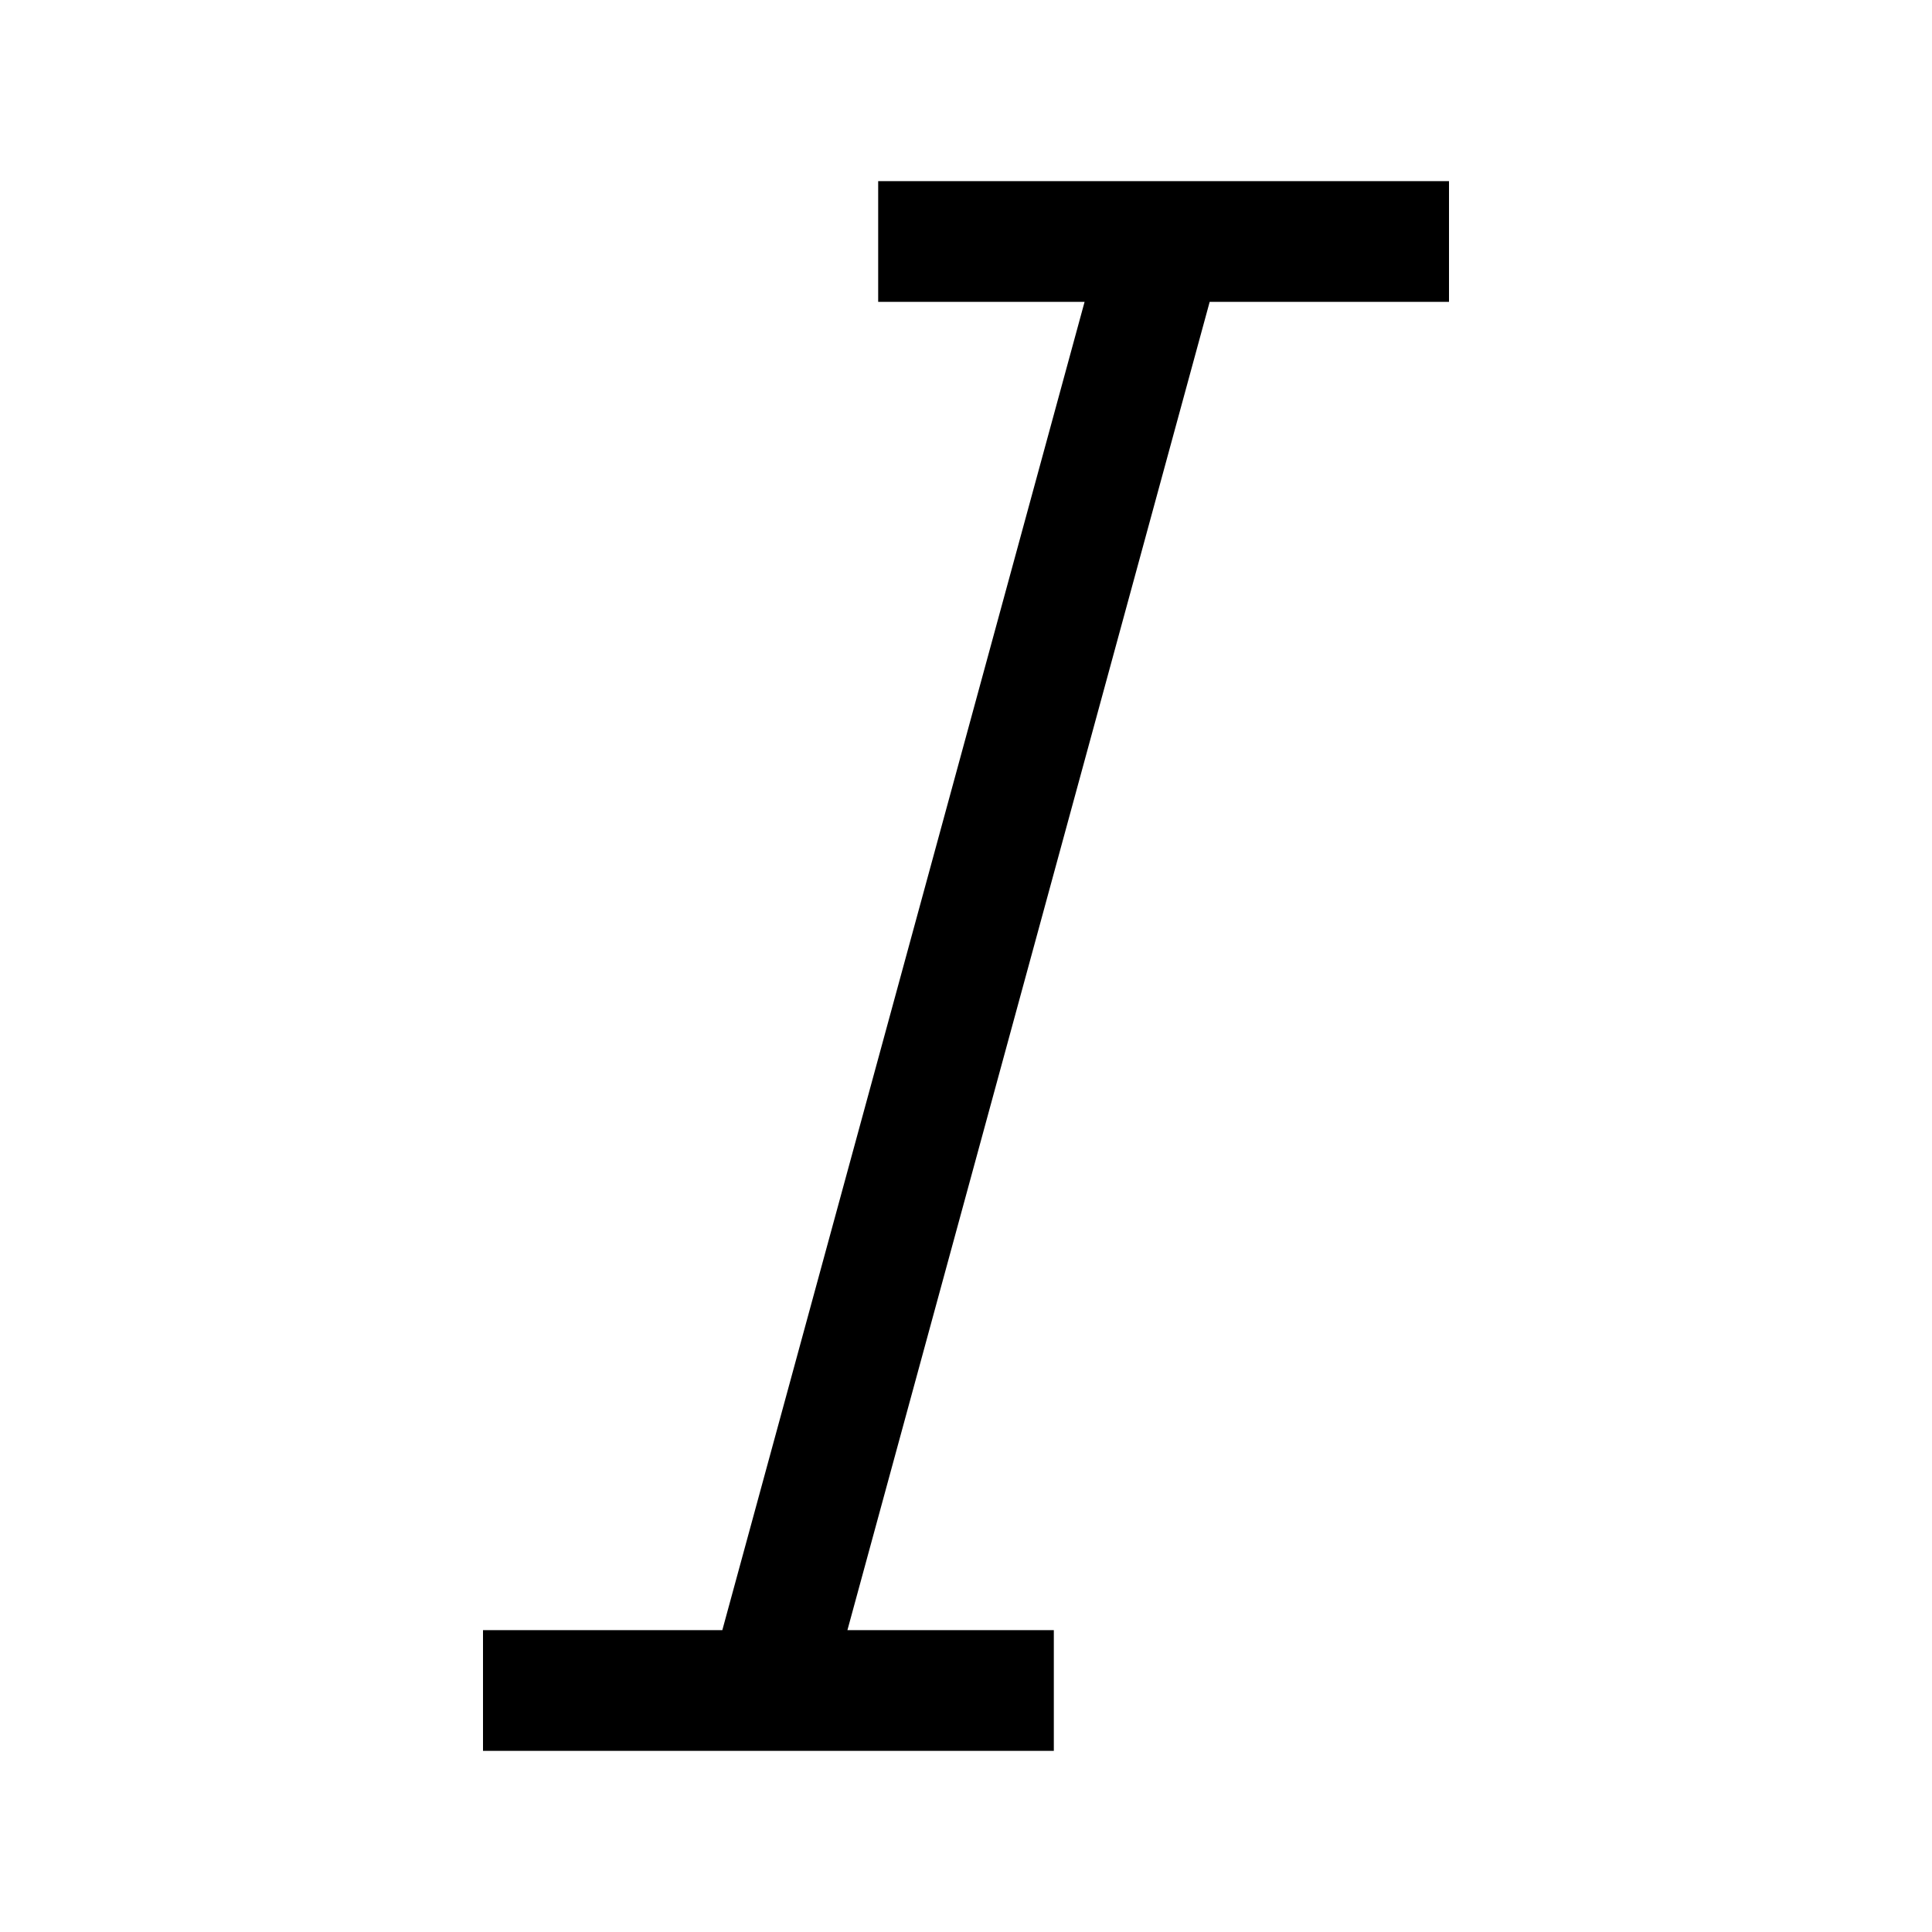
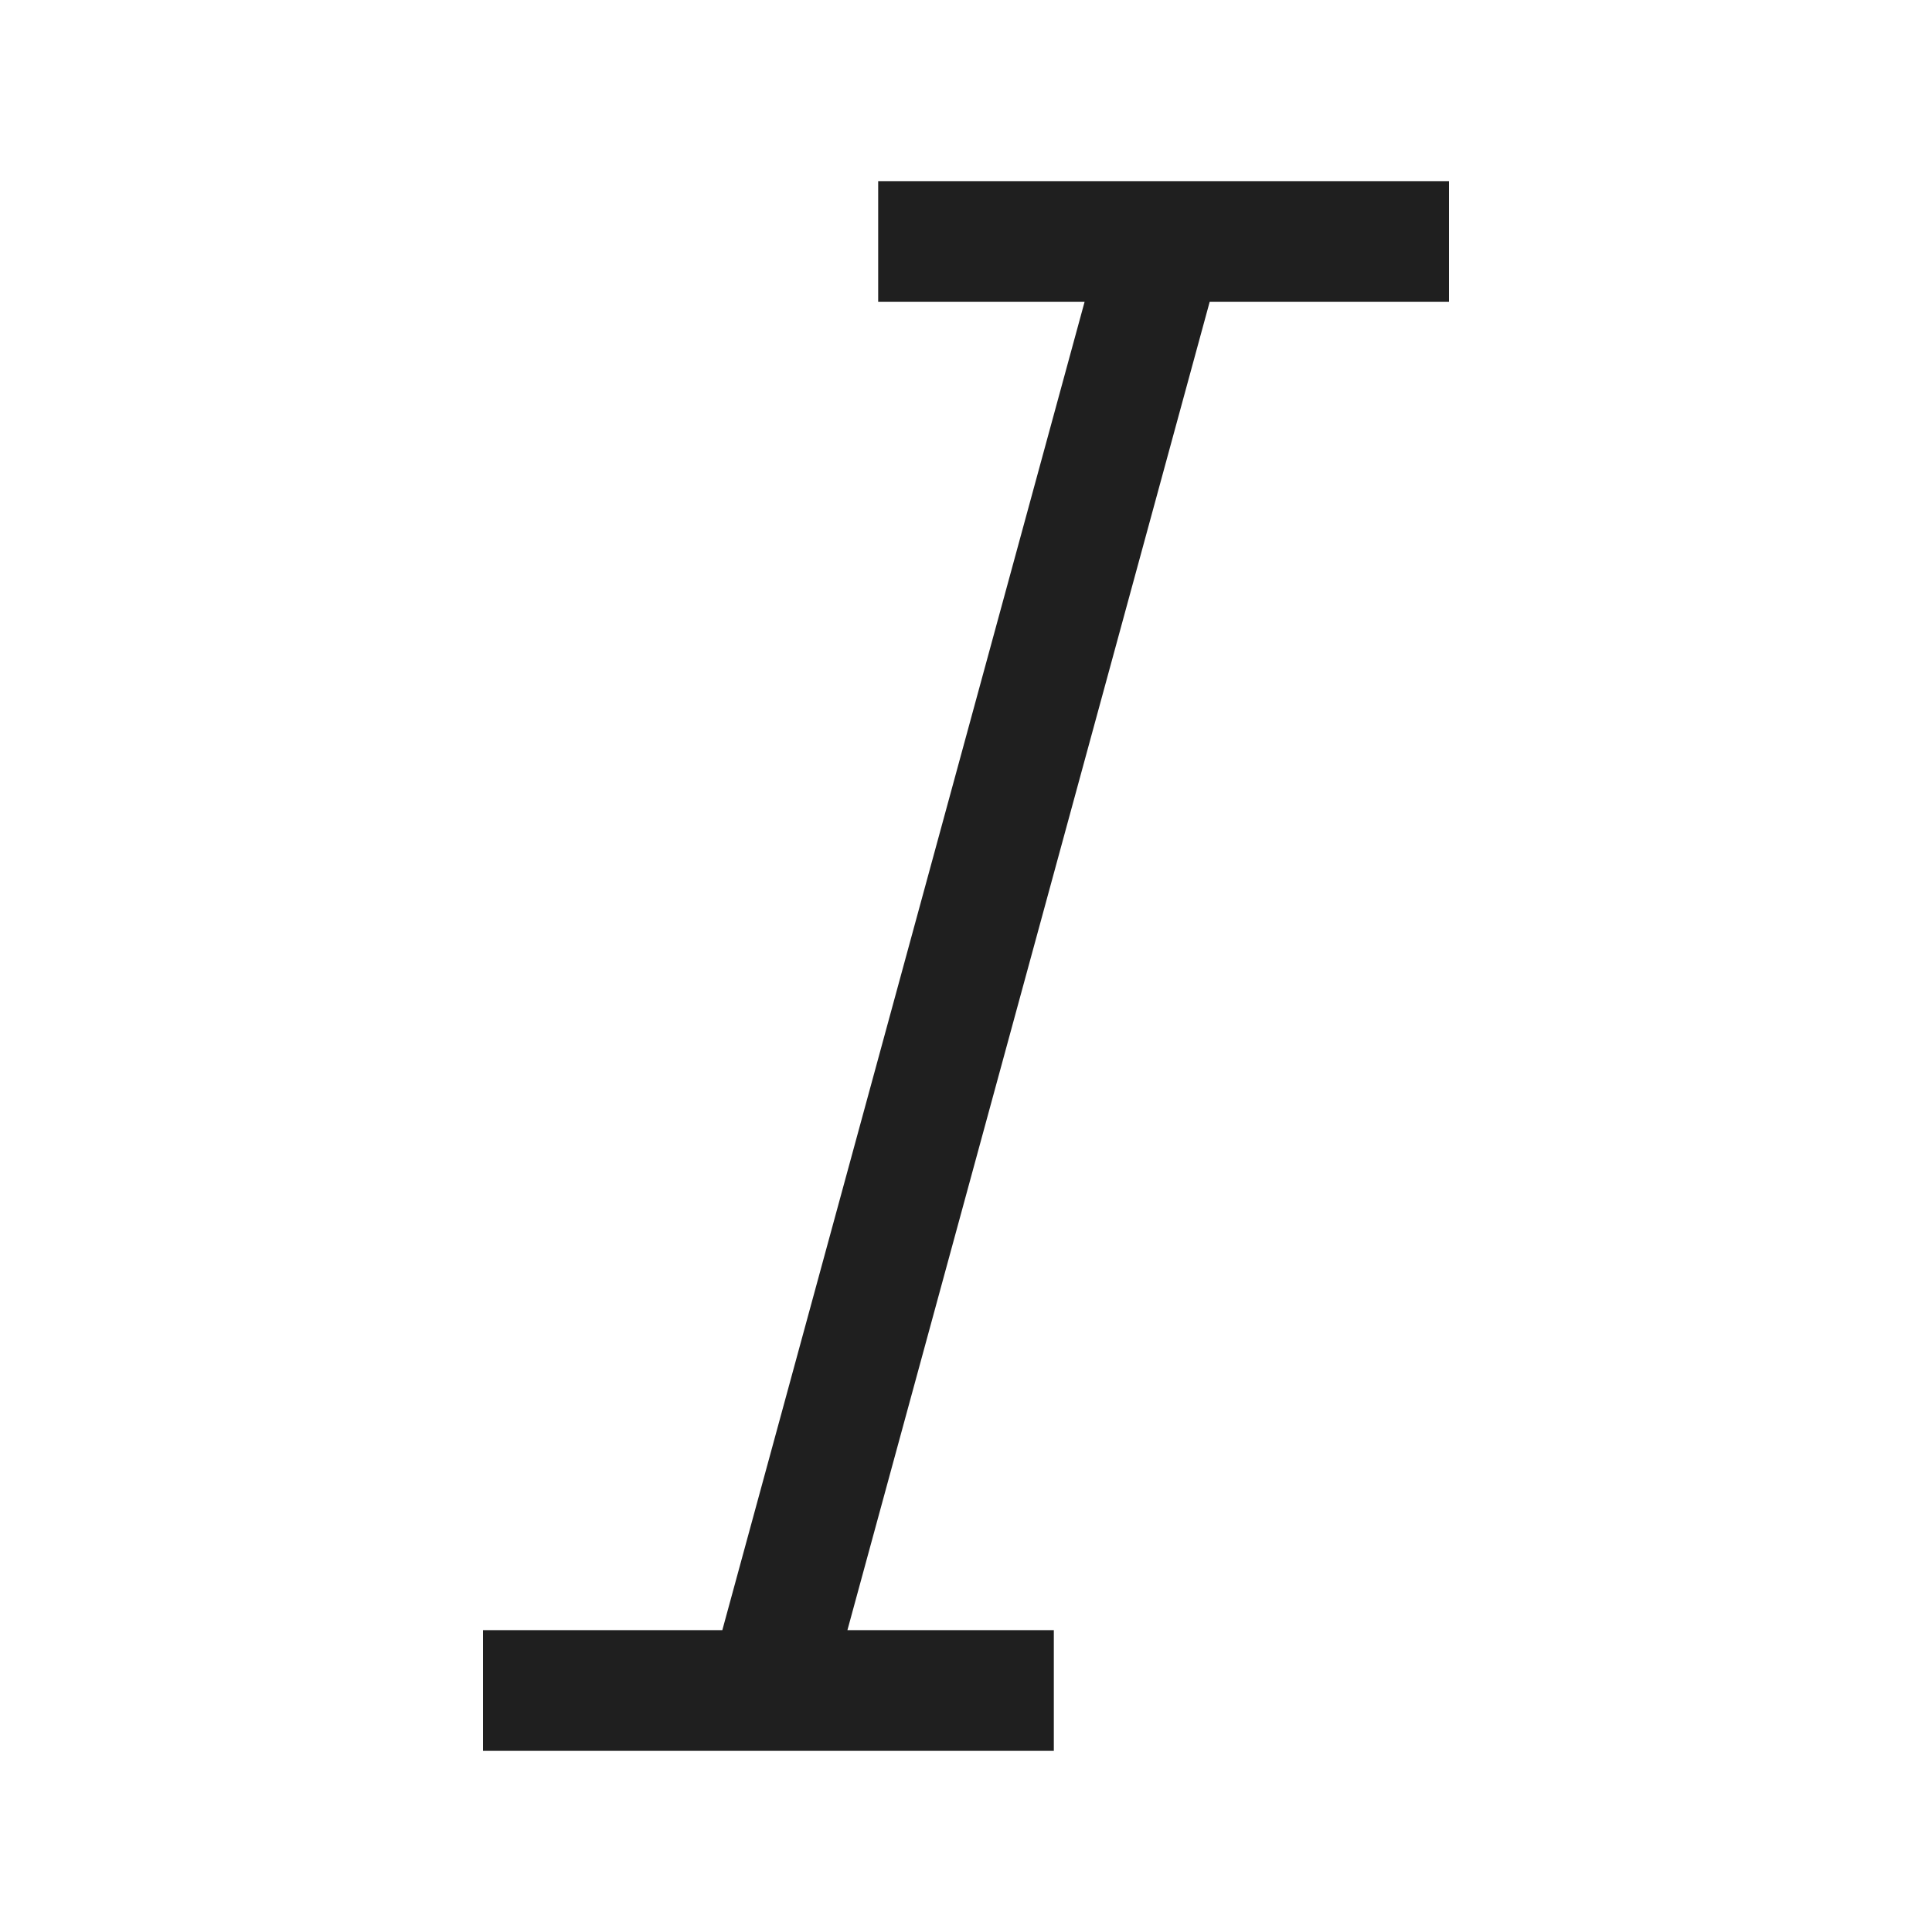
- <svg xmlns="http://www.w3.org/2000/svg" width="24" height="24" viewBox="0 0 24 24">
-   <path fill-rule="evenodd" clip-rule="evenodd" d="M13.473 3.75H10.909V2.25H18V3.75H15.027L10.527 20.25H13.091V21.75H6V20.25H8.973L13.473 3.75Z" />
+ <svg xmlns="http://www.w3.org/2000/svg" width="24" height="24" viewBox="0 0 24 24" fill="none">
+   <path fill-rule="evenodd" clip-rule="evenodd" d="M13.473 3.75H10.909V2.25H18V3.75H15.027L10.527 20.25H13.091V21.75H6V20.25H8.973L13.473 3.75Z" fill="#1F1F1F" />
</svg>
